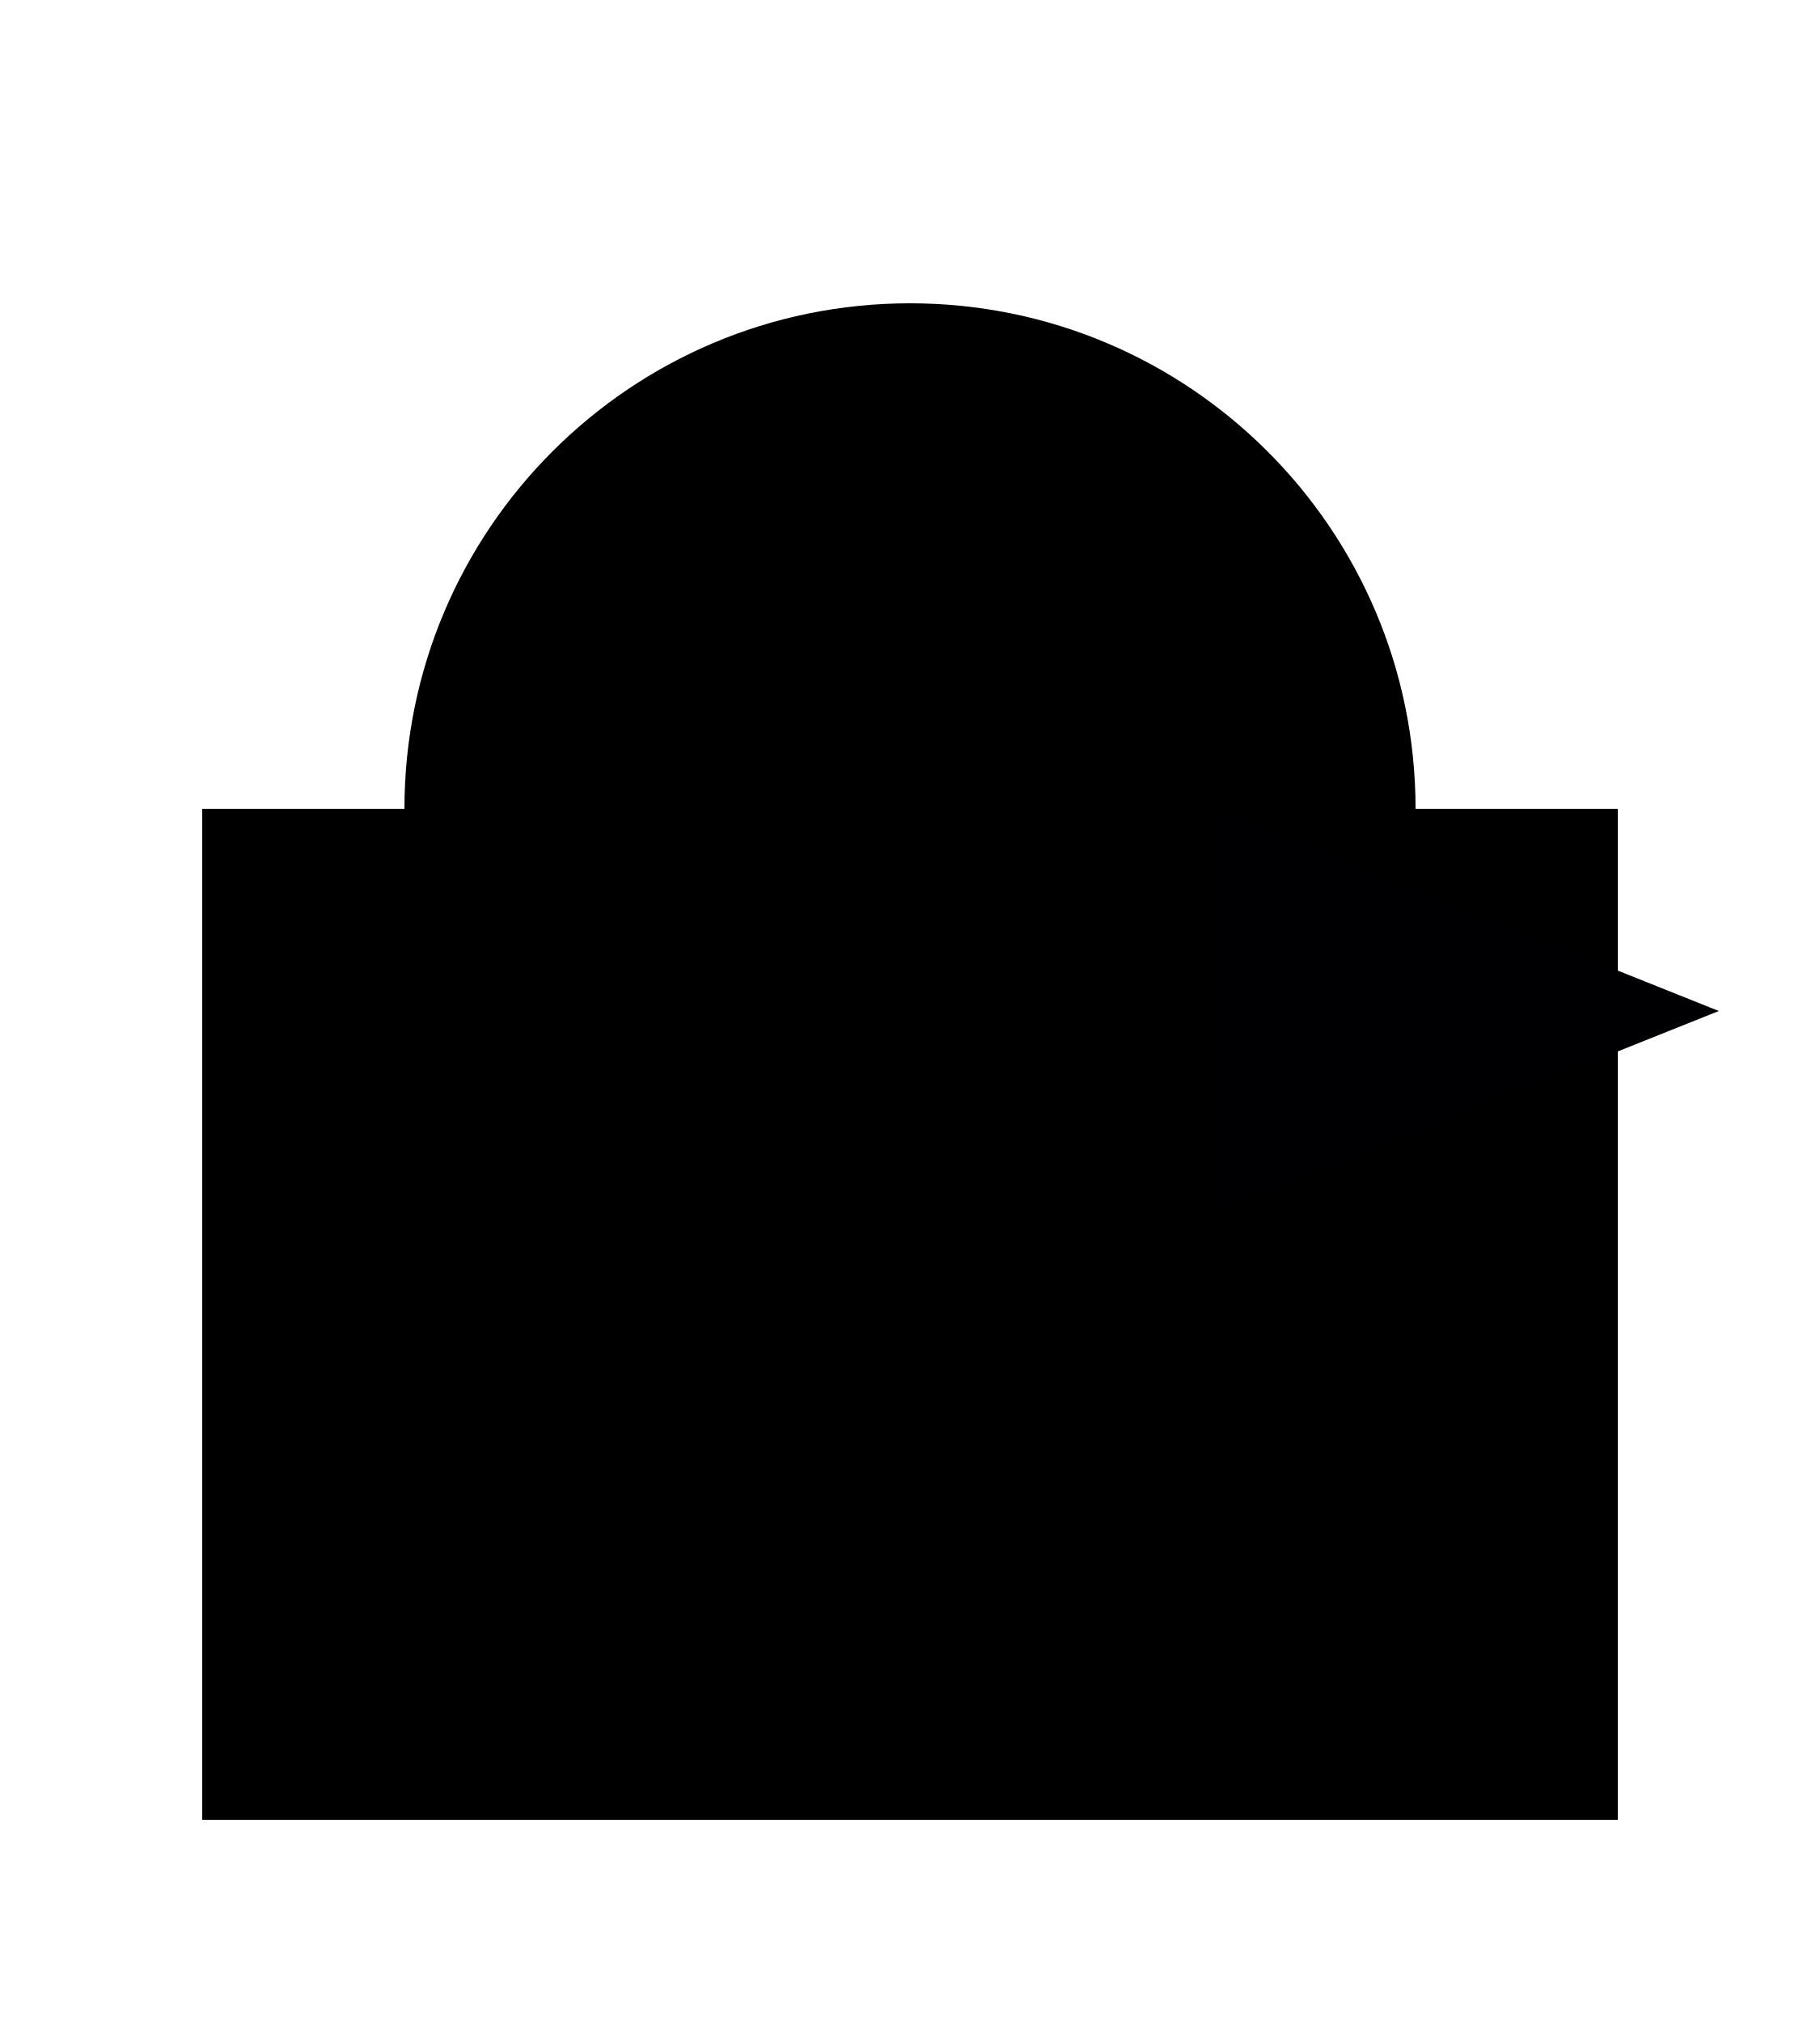
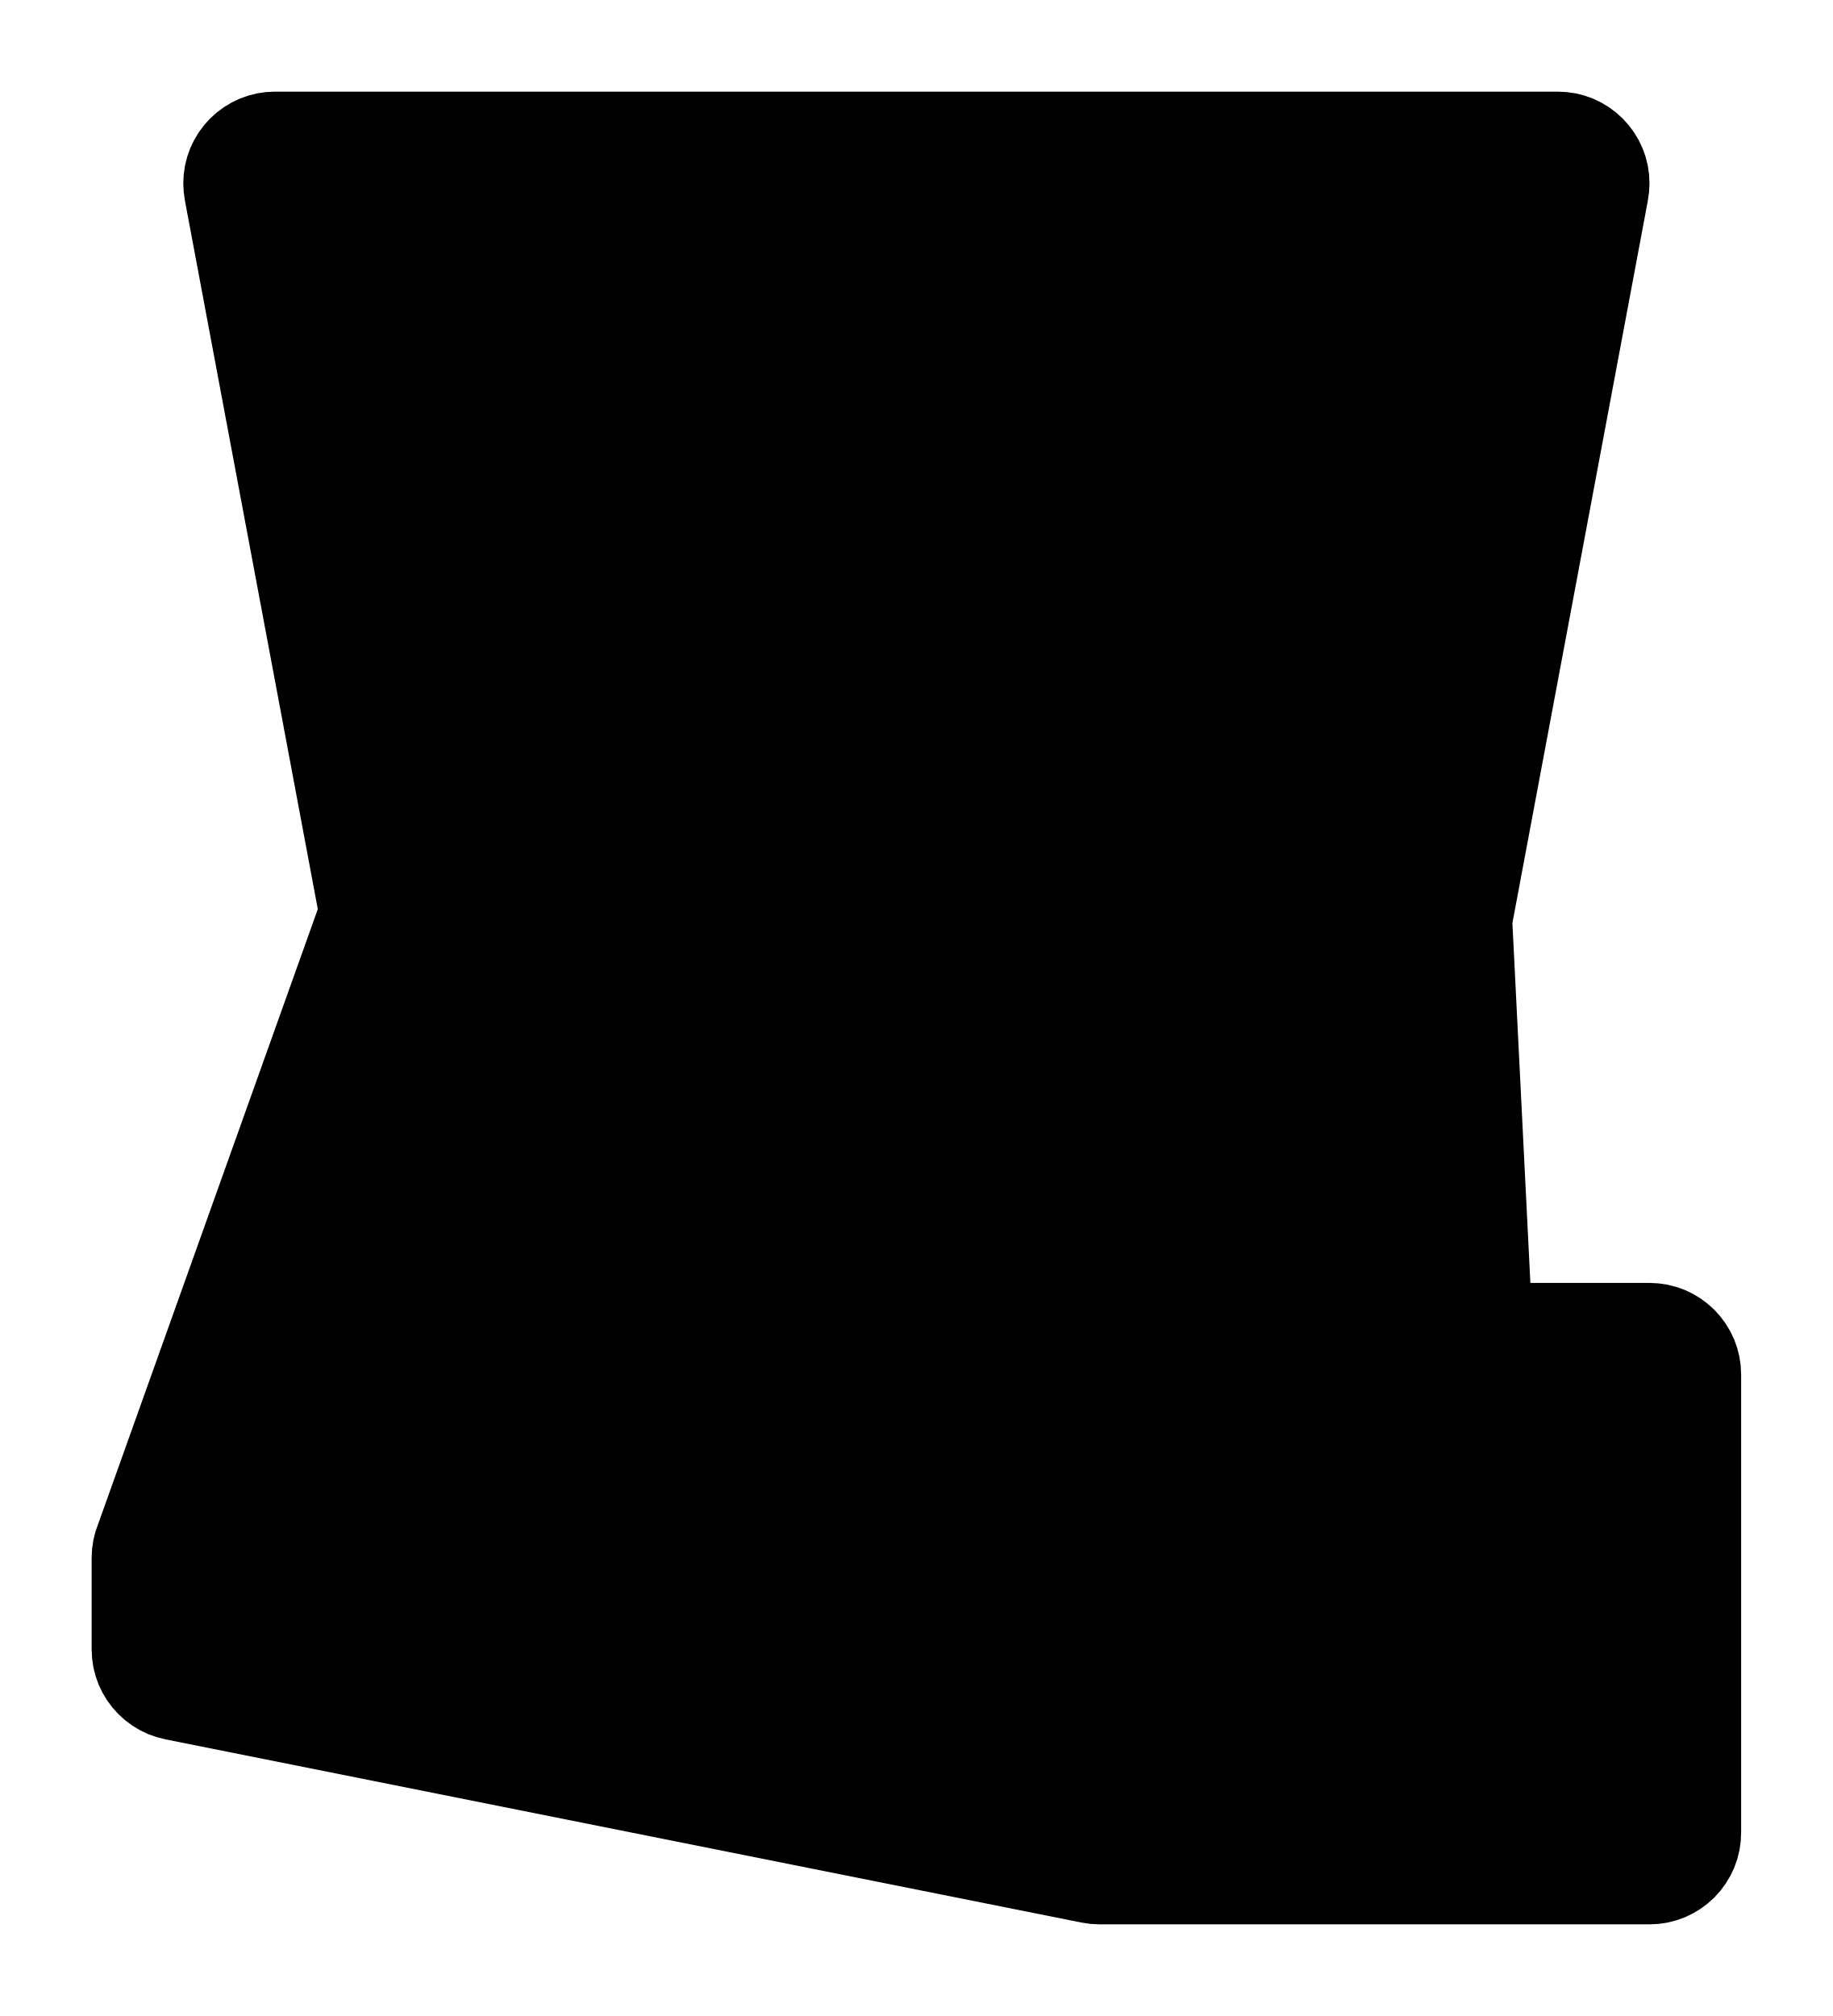
- <svg xmlns="http://www.w3.org/2000/svg" viewBox="0 0 18 20">
-   <path d="M 2,8 L 16,8 L 16,18 L 2,18 Z" fill="#000000" />
-   <path d="M 4,8 A 5,5 0 1,0 14,8 A 5,5 0 1,0 4,8 Z" fill="#000001" />
-   <path d="M 12,8 L 17,10 L 12,12 Z" fill="#000002" />
+ <svg xmlns="http://www.w3.org/2000/svg" width="20mm" height="22mm" viewBox="-10 -11 20 22" version="1.1">
+   <path d=" M 8.098,9.995 L 8.195,9.981 L 8.29,9.957 L 8.383,9.924 L 8.471,9.882 L 8.556,9.831  L 8.634,9.773 L 8.707,9.707 L 8.773,9.634 L 8.831,9.556 L 8.882,9.471 L 8.924,9.383  L 8.957,9.29 L 8.981,9.195 L 8.995,9.098 L 9,9 L 9,4 L 8.995,3.902  L 8.981,3.805 L 8.957,3.71 L 8.924,3.617 L 8.882,3.529 L 8.831,3.444 L 8.773,3.366  L 8.707,3.293 L 8.634,3.227 L 8.556,3.169 L 8.471,3.118 L 8.383,3.076 L 8.29,3.043  L 8.195,3.019 L 8.098,3.005 L 8,3 L 6.7,3 L 6.504,-0.927 L 7.981,-8.805  L 7.995,-8.902 L 8,-9 L 7.995,-9.098 L 7.981,-9.195 L 7.957,-9.29 L 7.924,-9.383  L 7.882,-9.471 L 7.831,-9.556 L 7.773,-9.634 L 7.707,-9.707 L 7.634,-9.773 L 7.556,-9.831  L 7.471,-9.882 L 7.383,-9.924 L 7.29,-9.957 L 7.195,-9.981 L 7.098,-9.995 L 7,-10  L -7,-10 L -7.098,-9.995 L -7.195,-9.981 L -7.29,-9.957 L -7.383,-9.924 L -7.471,-9.882  L -7.556,-9.831 L -7.634,-9.773 L -7.707,-9.707 L -7.773,-9.634 L -7.831,-9.556 L -7.882,-9.471  L -7.924,-9.383 L -7.957,-9.29 L -7.981,-9.195 L -7.995,-9.098 L -8,-9 L -7.995,-8.902  L -7.981,-8.805 L -6.532,-1.079 L -8.957,5.71 L -8.981,5.805 L -8.995,5.902 L -9,6  L -9,7 L -8.995,7.098 L -8.981,7.195 L -8.957,7.29 L -8.924,7.383 L -8.882,7.471  L -8.831,7.556 L -8.773,7.634 L -8.707,7.707 L -8.634,7.773 L -8.556,7.831 L -8.471,7.882  L -8.383,7.924 L -8.29,7.957 L -8.195,7.981 L 1.805,9.981 L 1.902,9.995 L 2,10  L 8,10 z " stroke="none" fill="black" stroke-width="0.35" />
</svg>
